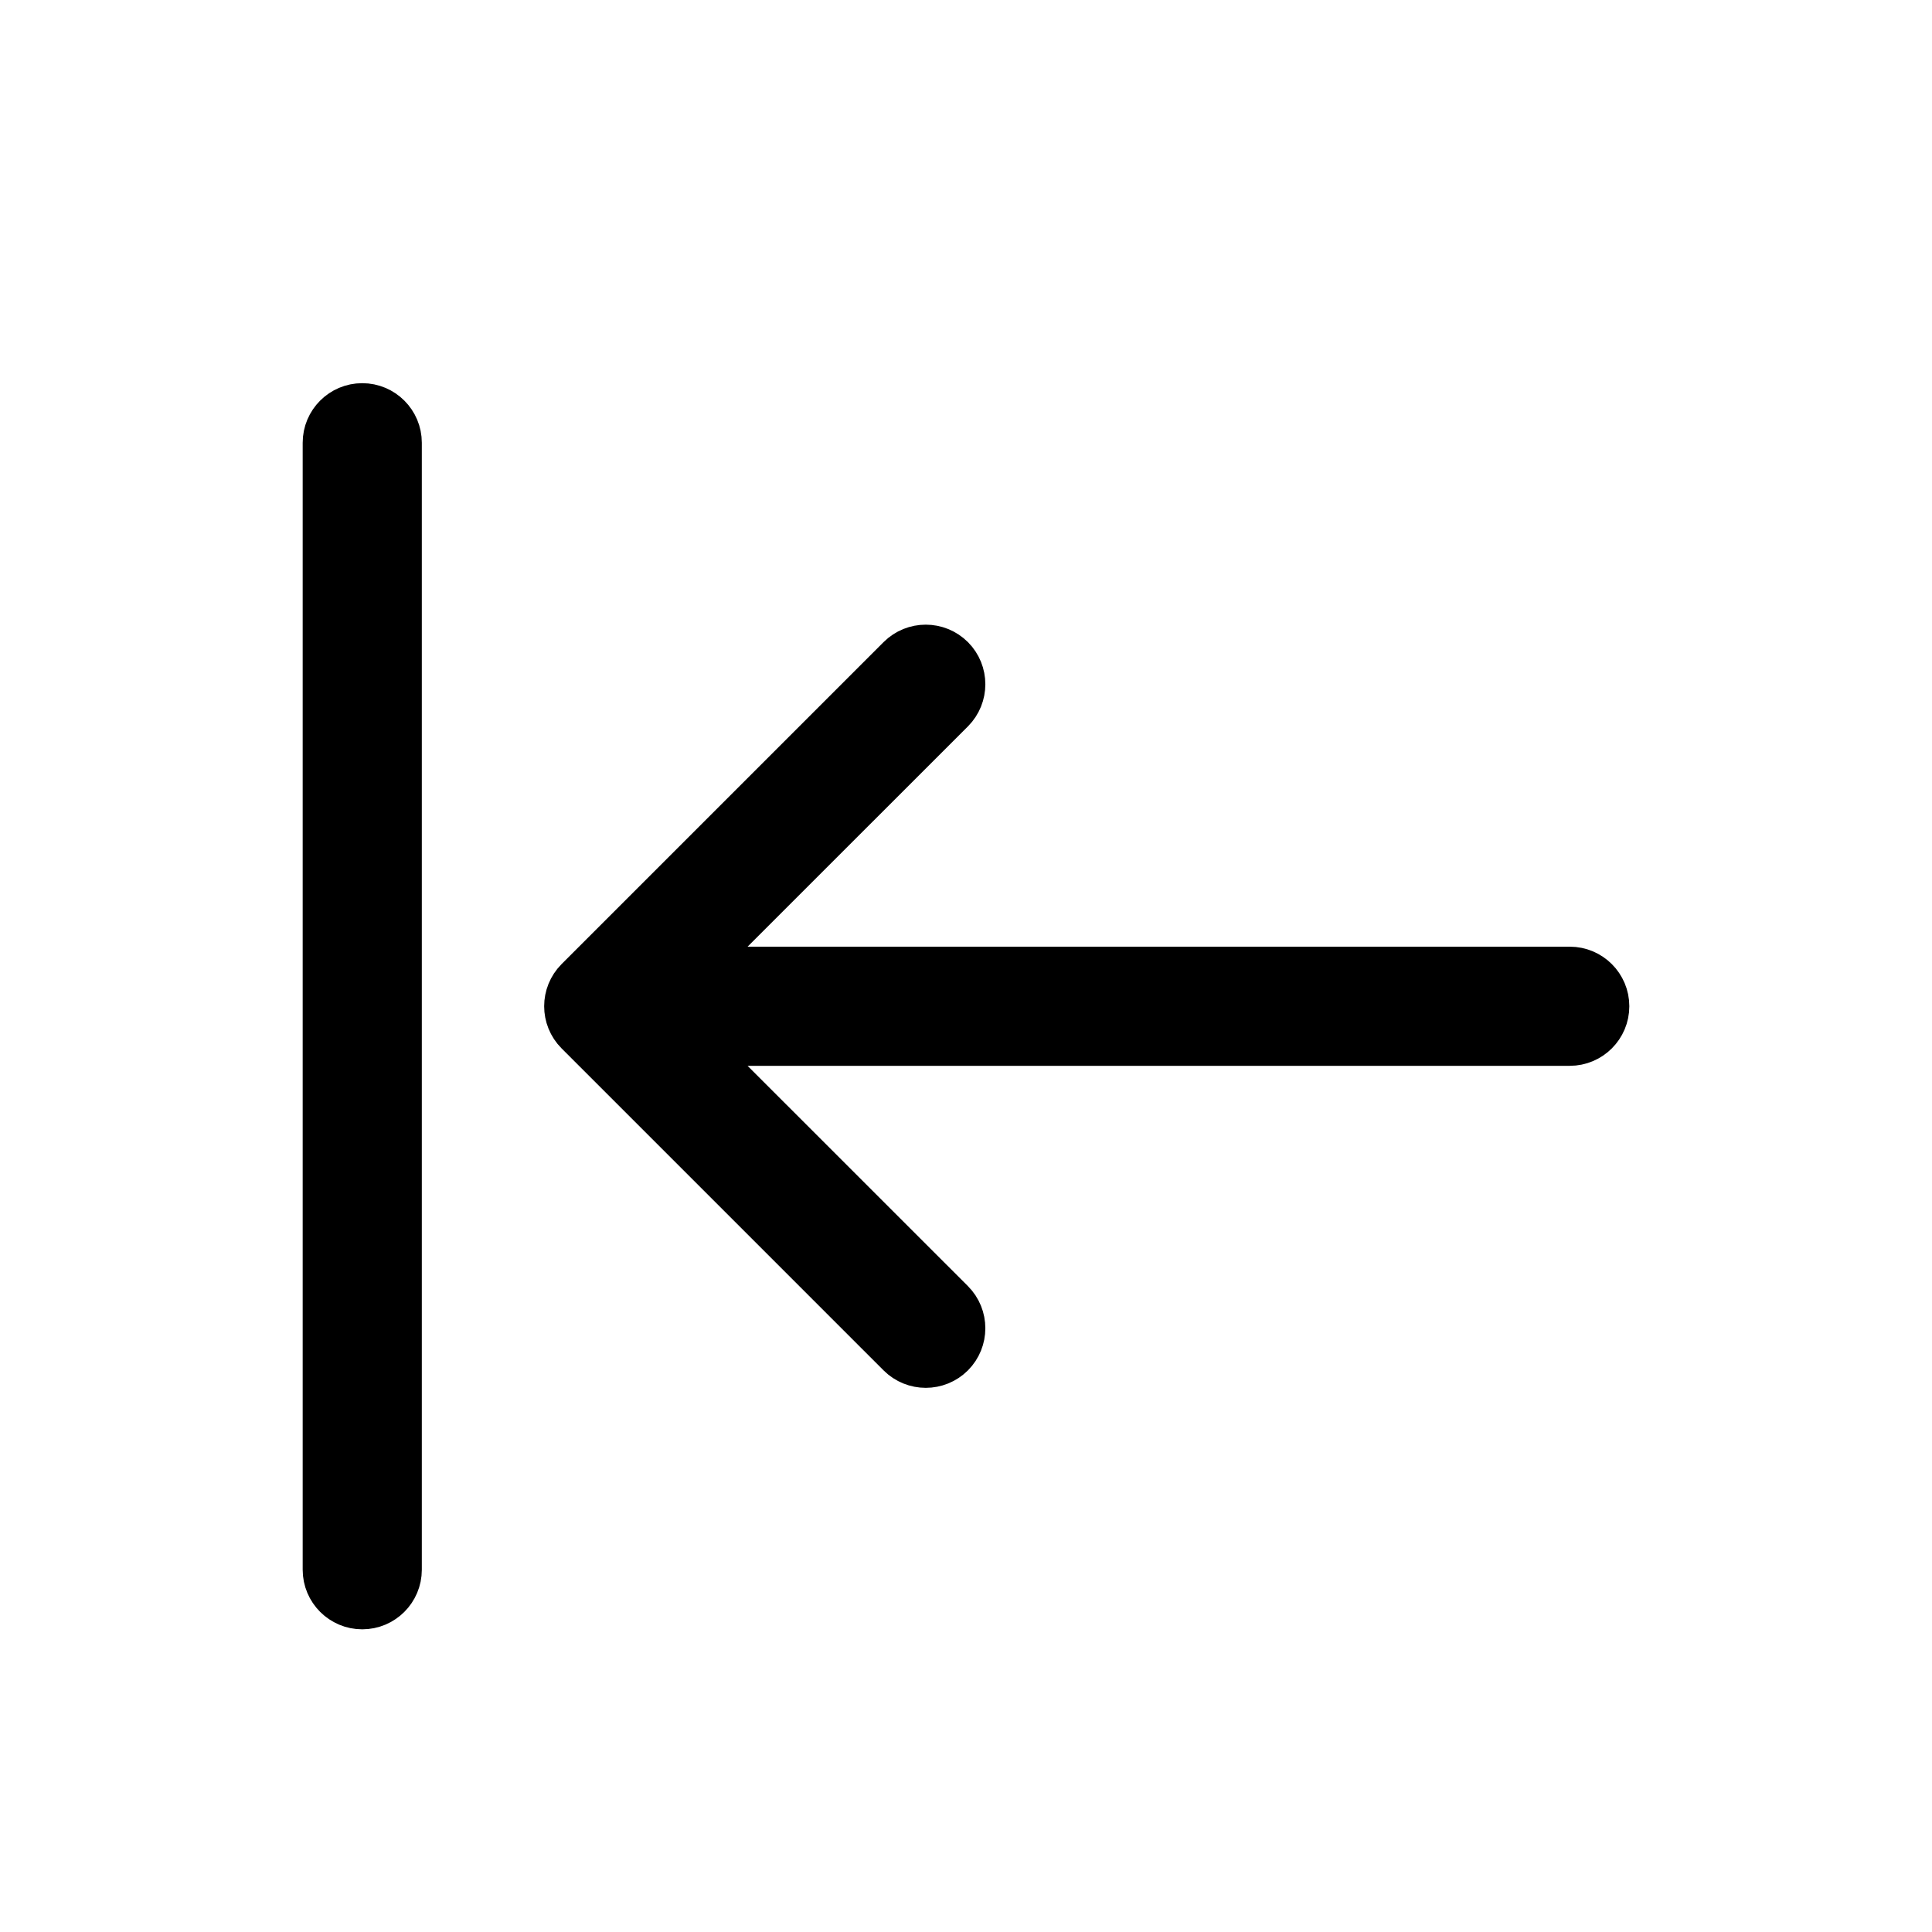
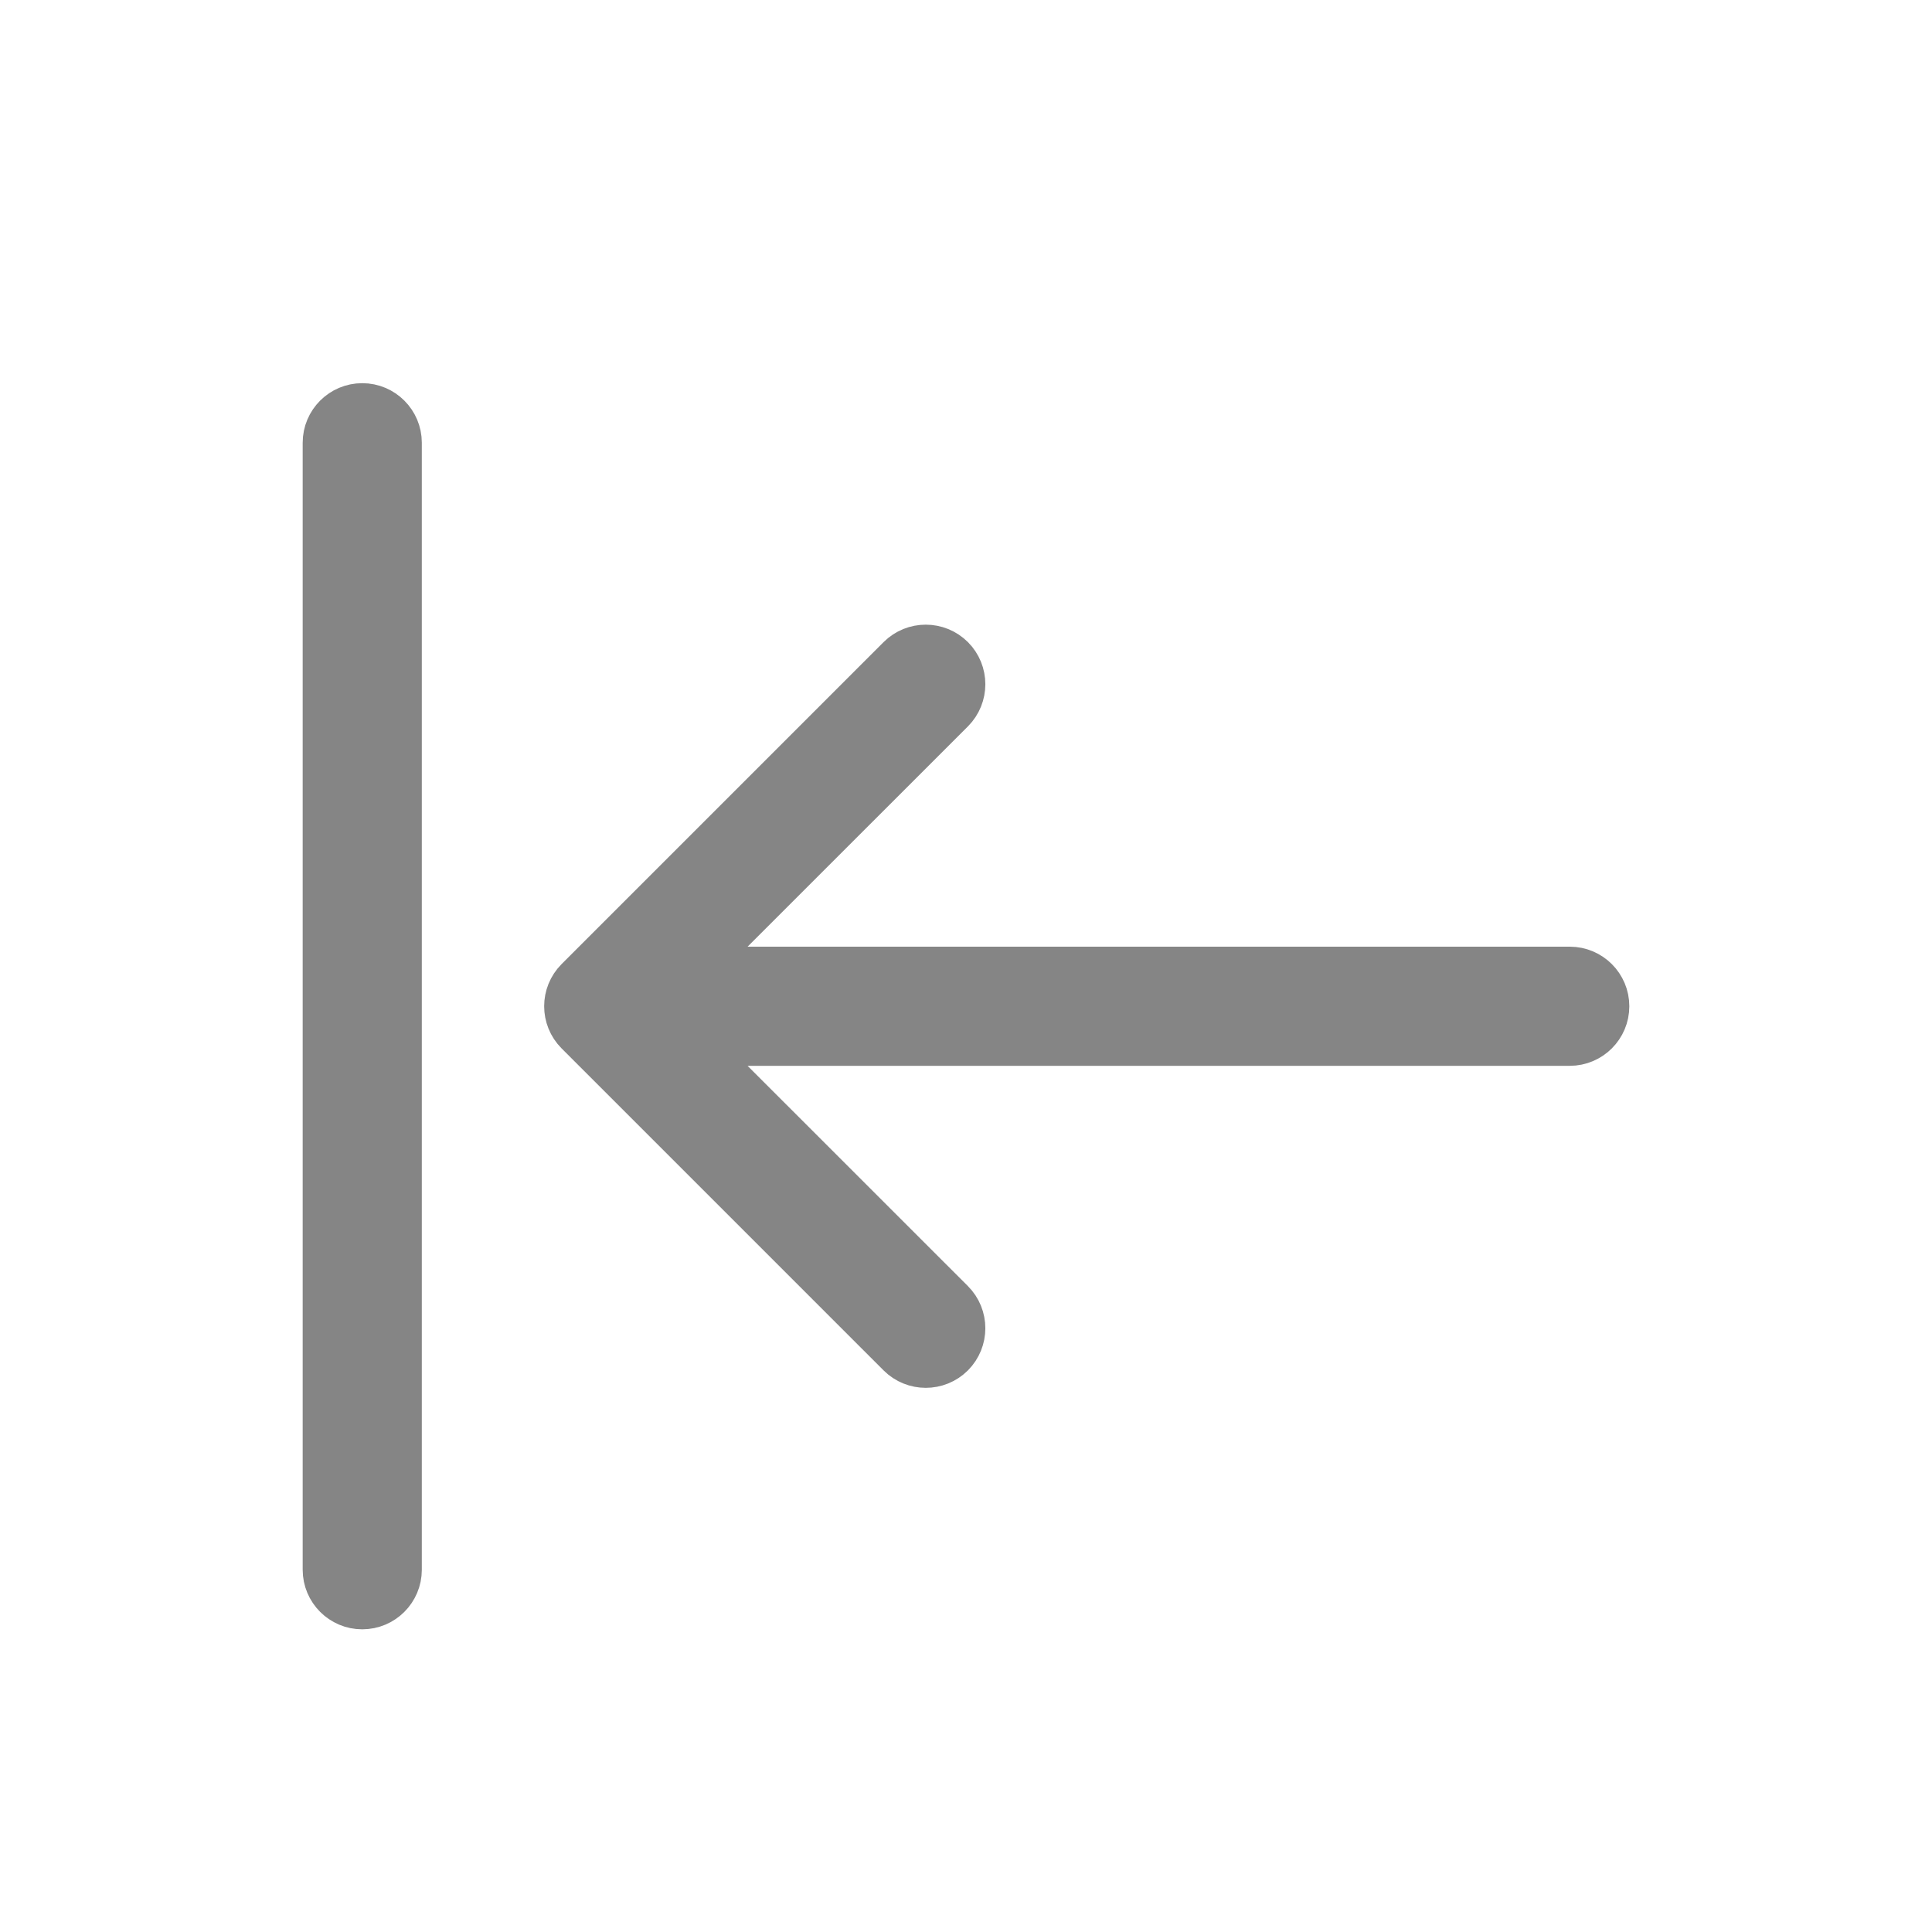
- <svg xmlns="http://www.w3.org/2000/svg" fill="#000000" width="256px" height="256px" viewBox="0 0 24 24" stroke="#000000" stroke-width="0.48">
+ <svg xmlns="http://www.w3.org/2000/svg" fill="#858585" width="256px" height="256px" viewBox="0 0 24 24" stroke="#858585" stroke-width="0.48">
  <g id="SVGRepo_bgCarrier" stroke-width="0" />
-   <g id="SVGRepo_tracerCarrier" stroke-linecap="round" stroke-linejoin="round" stroke="#CCCCCC" stroke-width="0.72" />
+   <g id="SVGRepo_tracerCarrier" stroke-linecap="round" stroke-linejoin="round" stroke="#858585" stroke-width="0.72" />
  <g id="SVGRepo_iconCarrier">
    <path d="M8.707,12 L19.5,12 C19.776,12 20,12.224 20,12.5 C20,12.776 19.776,13 19.5,13 L8.707,13 L11.854,16.146 C12.049,16.342 12.049,16.658 11.854,16.854 C11.658,17.049 11.342,17.049 11.146,16.854 L7.146,12.854 C6.951,12.658 6.951,12.342 7.146,12.146 L11.146,8.146 C11.342,7.951 11.658,7.951 11.854,8.146 C12.049,8.342 12.049,8.658 11.854,8.854 L8.707,12 L8.707,12 Z M4,5.5 C4,5.224 4.224,5 4.5,5 C4.776,5 5,5.224 5,5.5 L5,19.5 C5,19.776 4.776,20 4.5,20 C4.224,20 4,19.776 4,19.5 L4,5.5 Z" />
  </g>
</svg>
